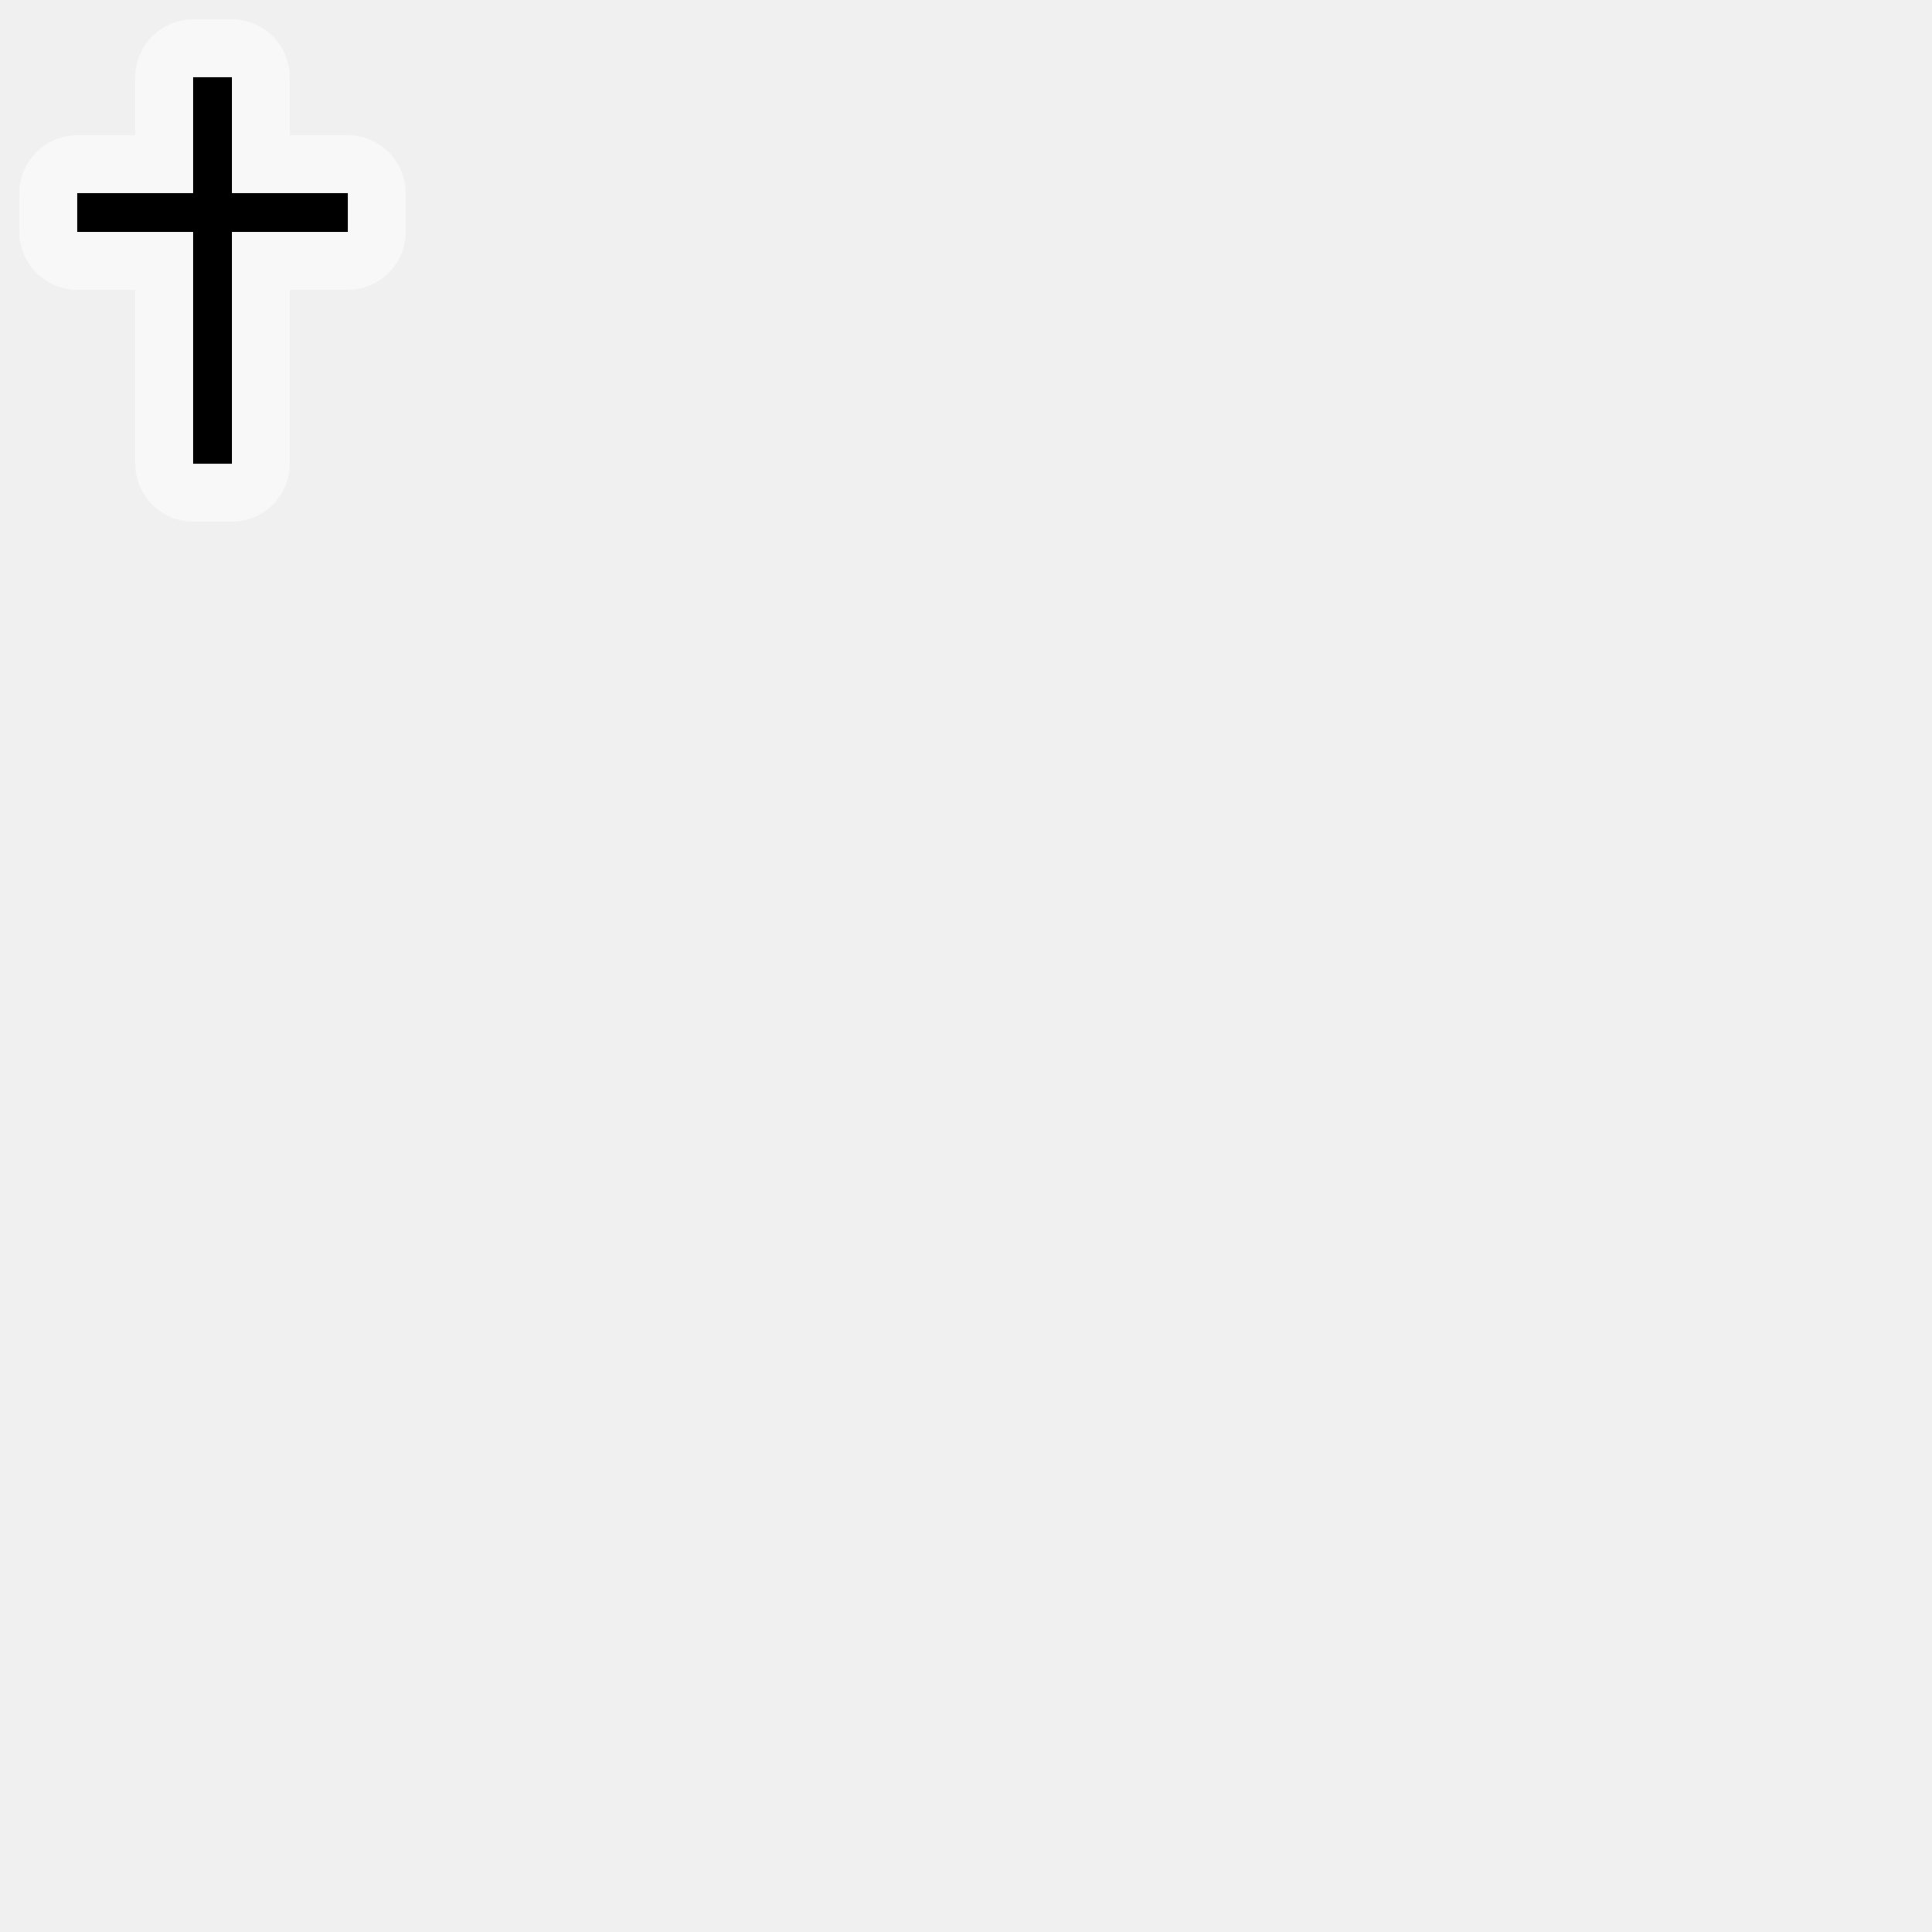
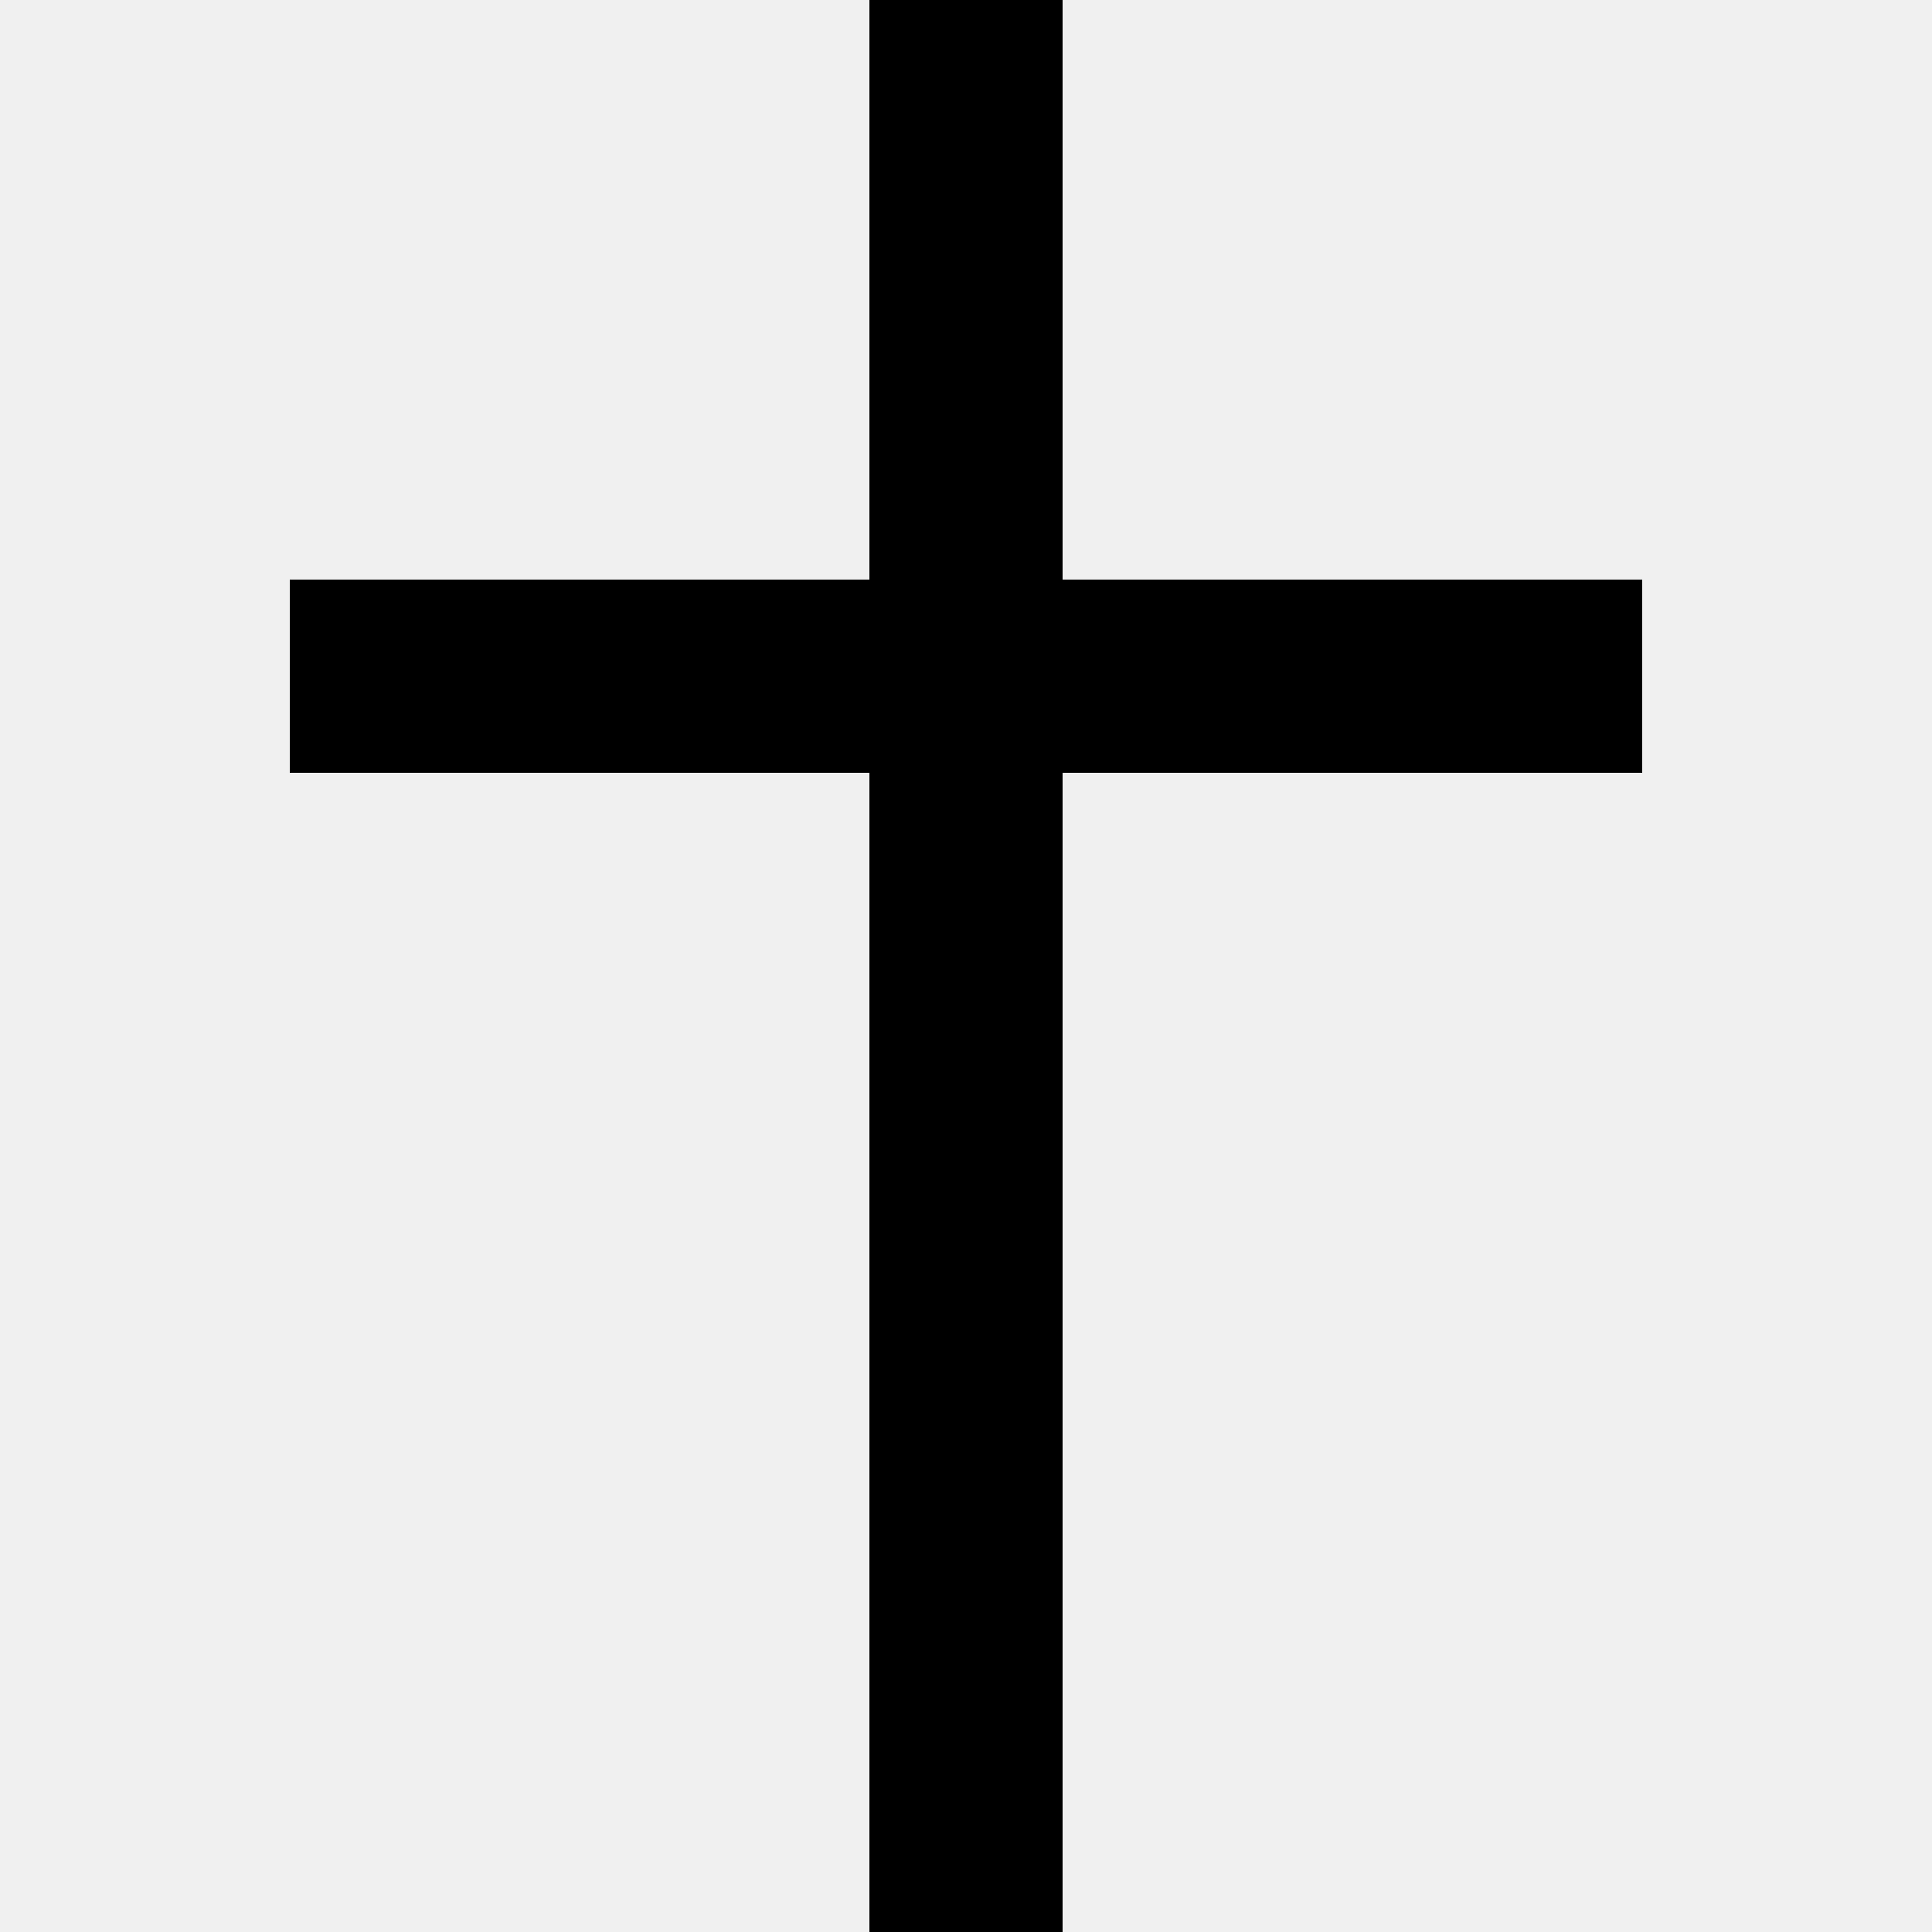
- <svg xmlns="http://www.w3.org/2000/svg" width="50" height="50">
-   <path d="M5 2v3H2v1h3V12H6V6h3v-1H6V2z" color="#000" opacity=".5" fill="none" stroke="#fff" stroke-width="3" stroke-linecap="round" stroke-linejoin="round" />
-   <path d="M5 2v3H2v1h3V12H6V6h3v-1H6V2z" color="#000" fill-rule="evenodd" />
+ <svg xmlns="http://www.w3.org/2000/svg" width="14" height="14" version="1.1" id="svg2215">
+   <defs id="defs2219" />
+   <path d="M 6.3,-1e-7 V 4.2 H 2.1 V 5.6 H 6.3 V 14 H 7.7 V 5.6 H 11.9 V 4.2 H 7.7 V -1e-7 Z" color="#000000" fill-rule="evenodd" id="path2213" style="stroke-width:1" />
</svg>
